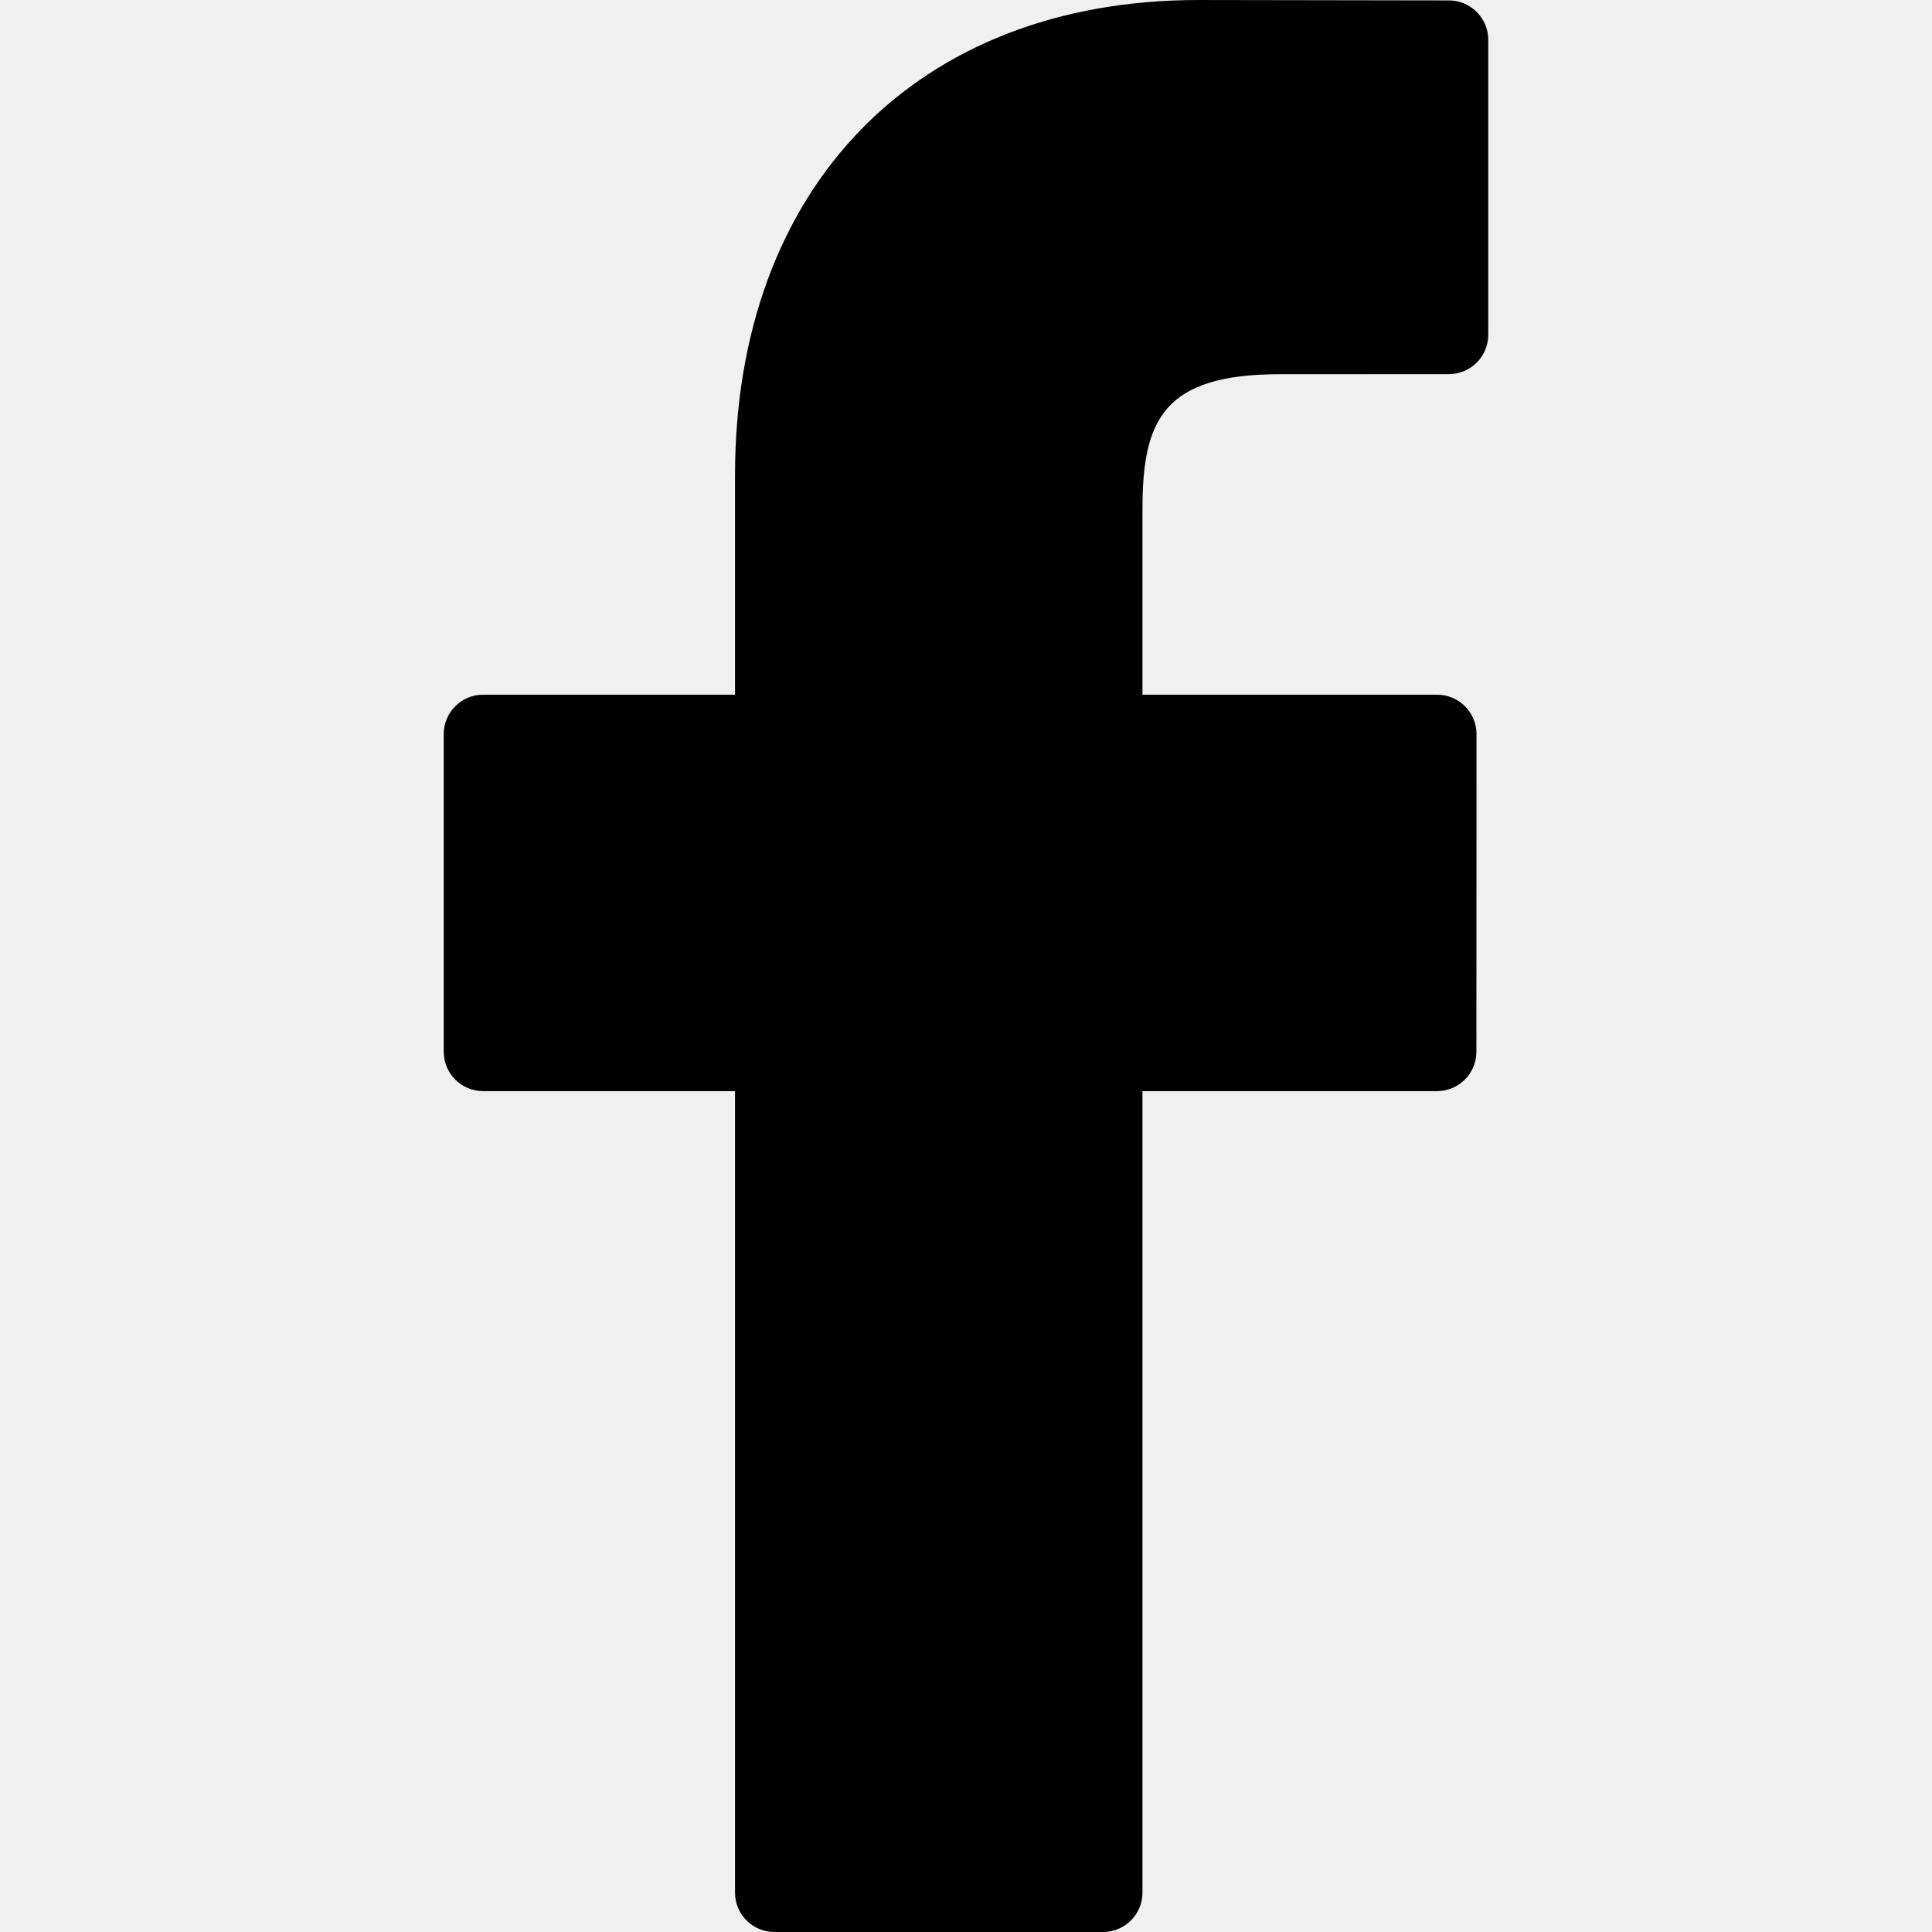
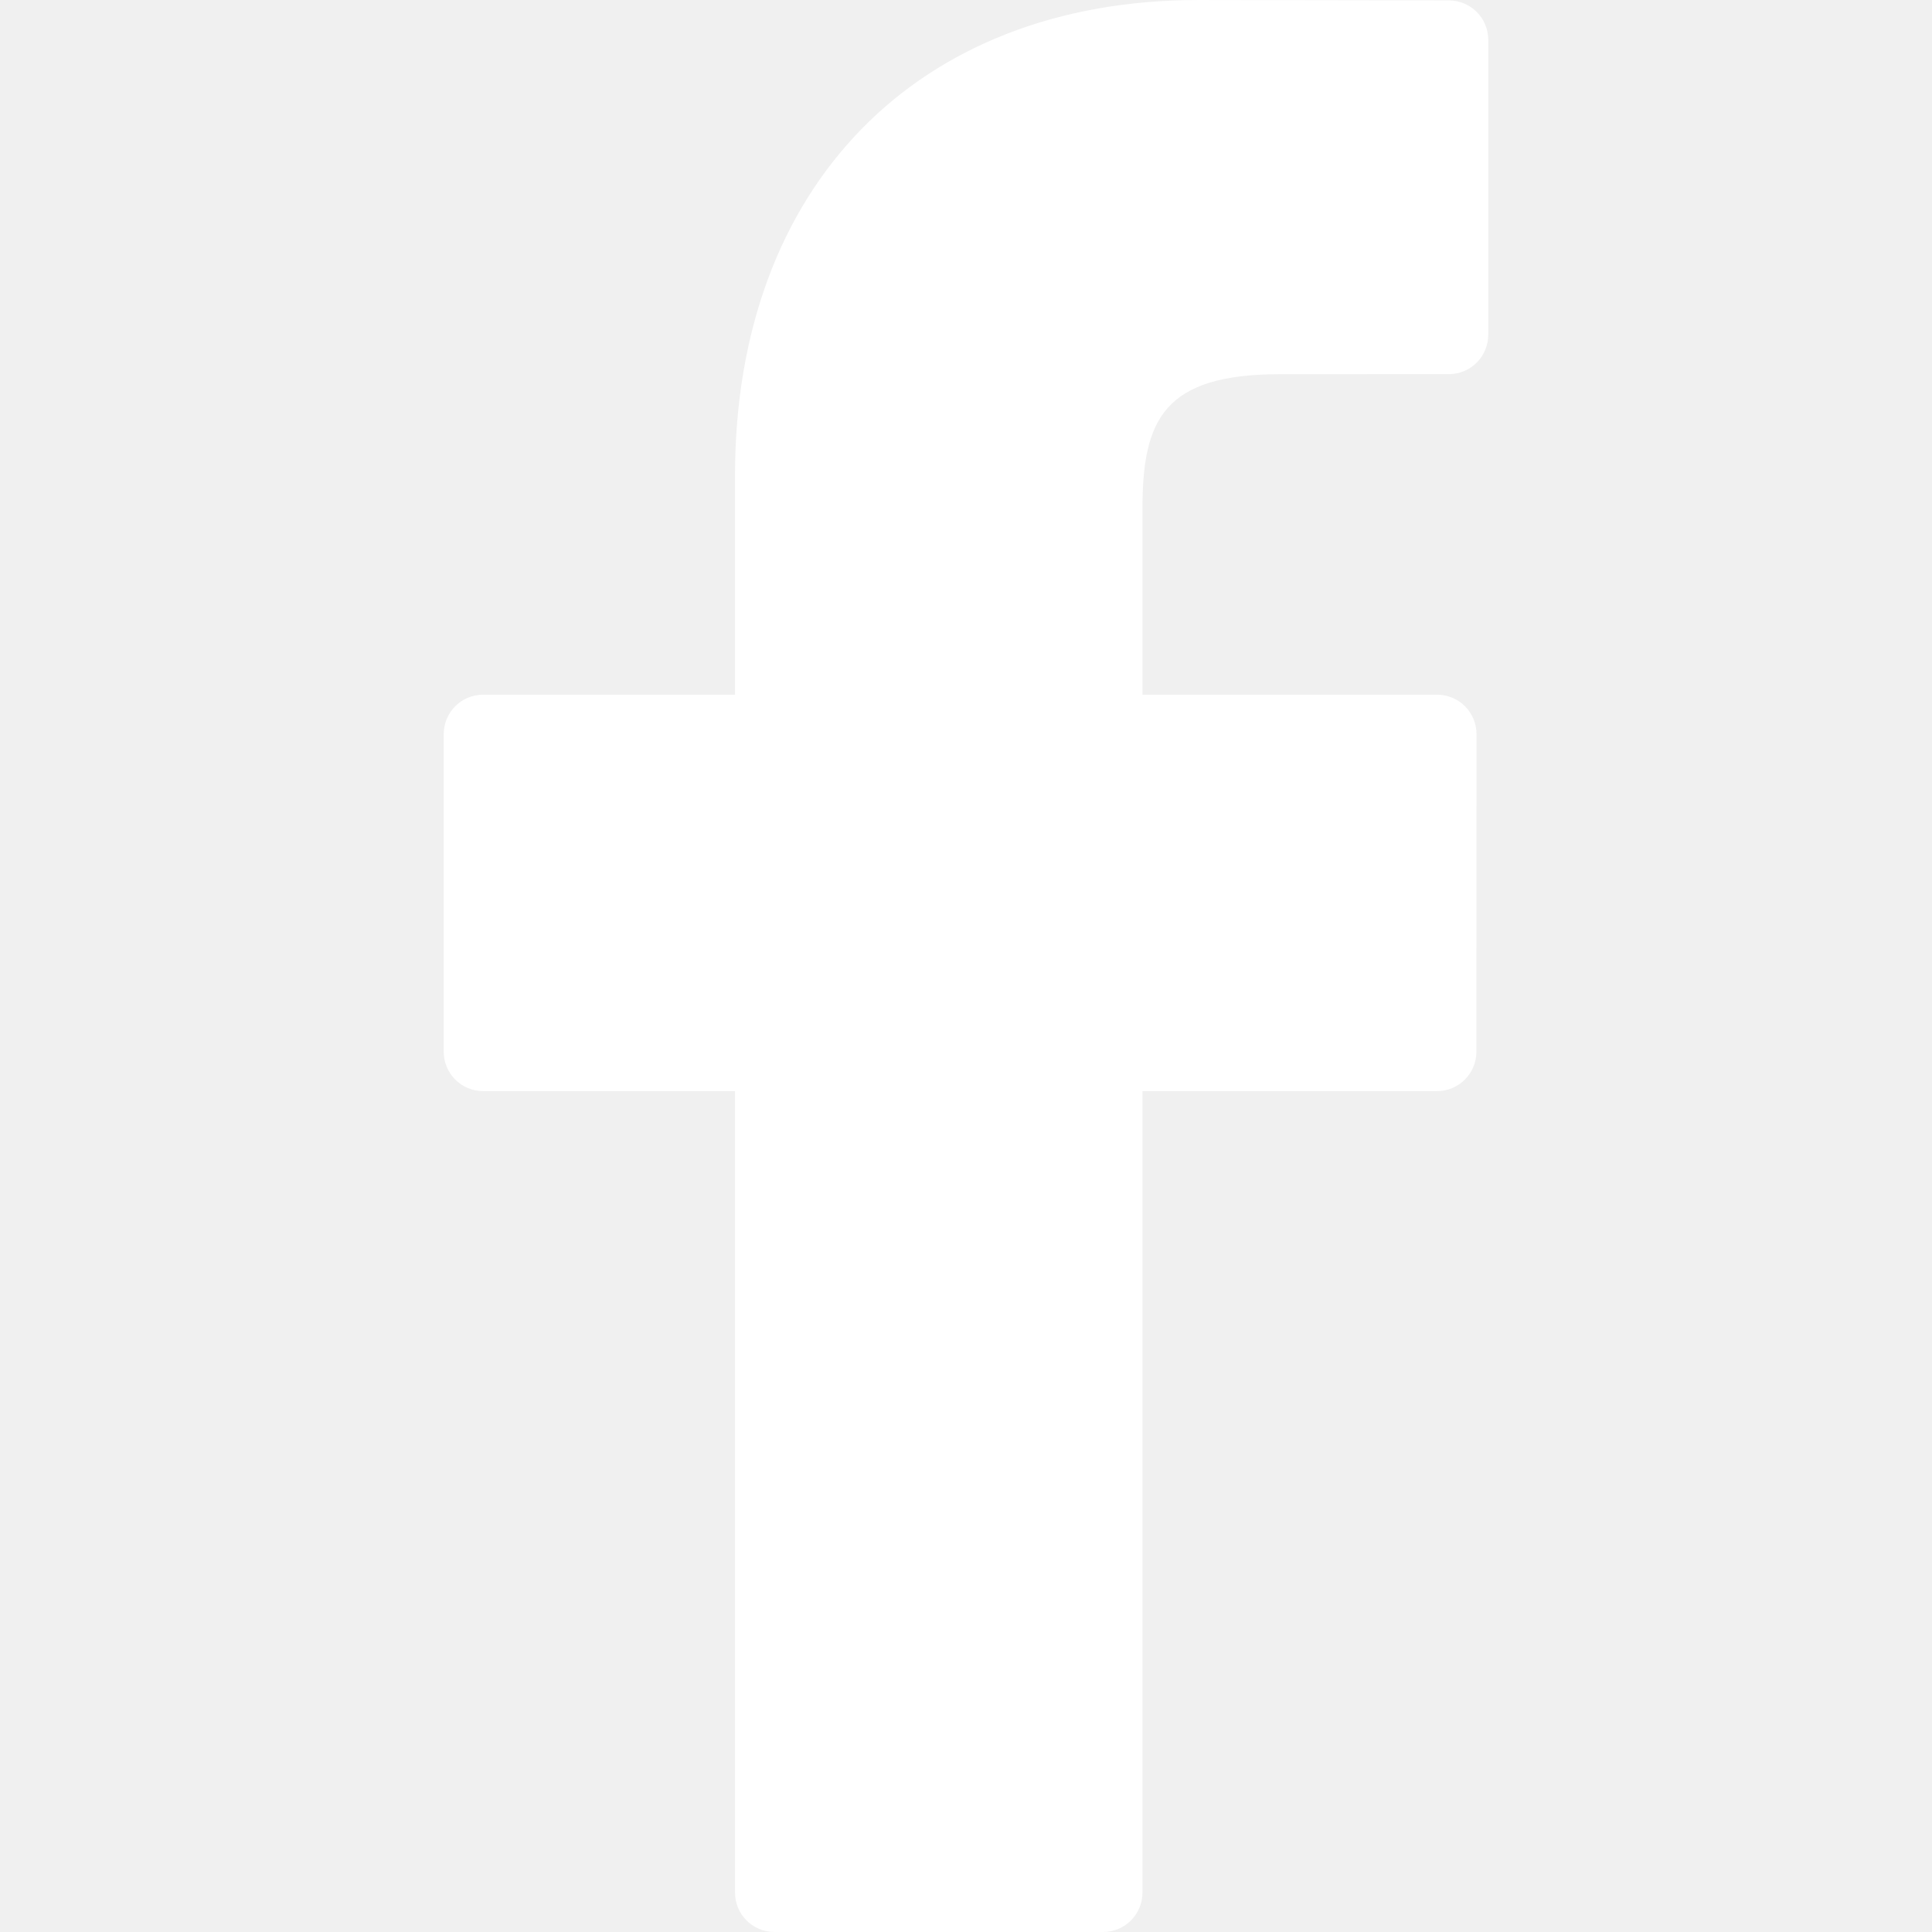
<svg xmlns="http://www.w3.org/2000/svg" version="1.1" id="Capa_1" x="0px" y="0px" width="512px" height="512px" viewBox="0 0 96.124 96.123" style="enable-background:new 0 0 96.124 96.123;" xml:space="preserve">
  <g>
-     <path d="M72.089,0.02L59.624,0C45.62,0,36.57,9.285,36.57,23.656v10.907H24.037c-1.083,0-1.96,0.878-1.96,1.961v15.803   c0,1.083,0.878,1.96,1.96,1.96h12.533v39.876c0,1.083,0.877,1.96,1.96,1.96h16.352c1.083,0,1.96-0.878,1.96-1.96V54.287h14.654   c1.083,0,1.96-0.877,1.96-1.96l0.006-15.803c0-0.52-0.207-1.018-0.574-1.386c-0.367-0.368-0.867-0.575-1.387-0.575H56.842v-9.246   c0-4.444,1.059-6.7,6.848-6.7l8.397-0.003c1.082,0,1.959-0.878,1.959-1.96V1.98C74.046,0.899,73.17,0.022,72.089,0.02z" fill="#000" />
+     <path d="M72.089,0.02L59.624,0C45.62,0,36.57,9.285,36.57,23.656v10.907H24.037c-1.083,0-1.96,0.878-1.96,1.961v15.803   c0,1.083,0.878,1.96,1.96,1.96h12.533v39.876c0,1.083,0.877,1.96,1.96,1.96h16.352c1.083,0,1.96-0.878,1.96-1.96V54.287h14.654   c1.083,0,1.96-0.877,1.96-1.96l0.006-15.803c0-0.52-0.207-1.018-0.574-1.386c-0.367-0.368-0.867-0.575-1.387-0.575H56.842v-9.246   c0-4.444,1.059-6.7,6.848-6.7l8.397-0.003c1.082,0,1.959-0.878,1.959-1.96V1.98C74.046,0.899,73.17,0.022,72.089,0.02z" fill="#fff" />
  </g>
  <g>
</g>
  <g>
</g>
  <g>
</g>
  <g>
</g>
  <g>
</g>
  <g>
</g>
  <g>
</g>
  <g>
</g>
  <g>
</g>
  <g>
</g>
  <g>
</g>
  <g>
</g>
  <g>
</g>
  <g>
</g>
  <g>
</g>
</svg>
